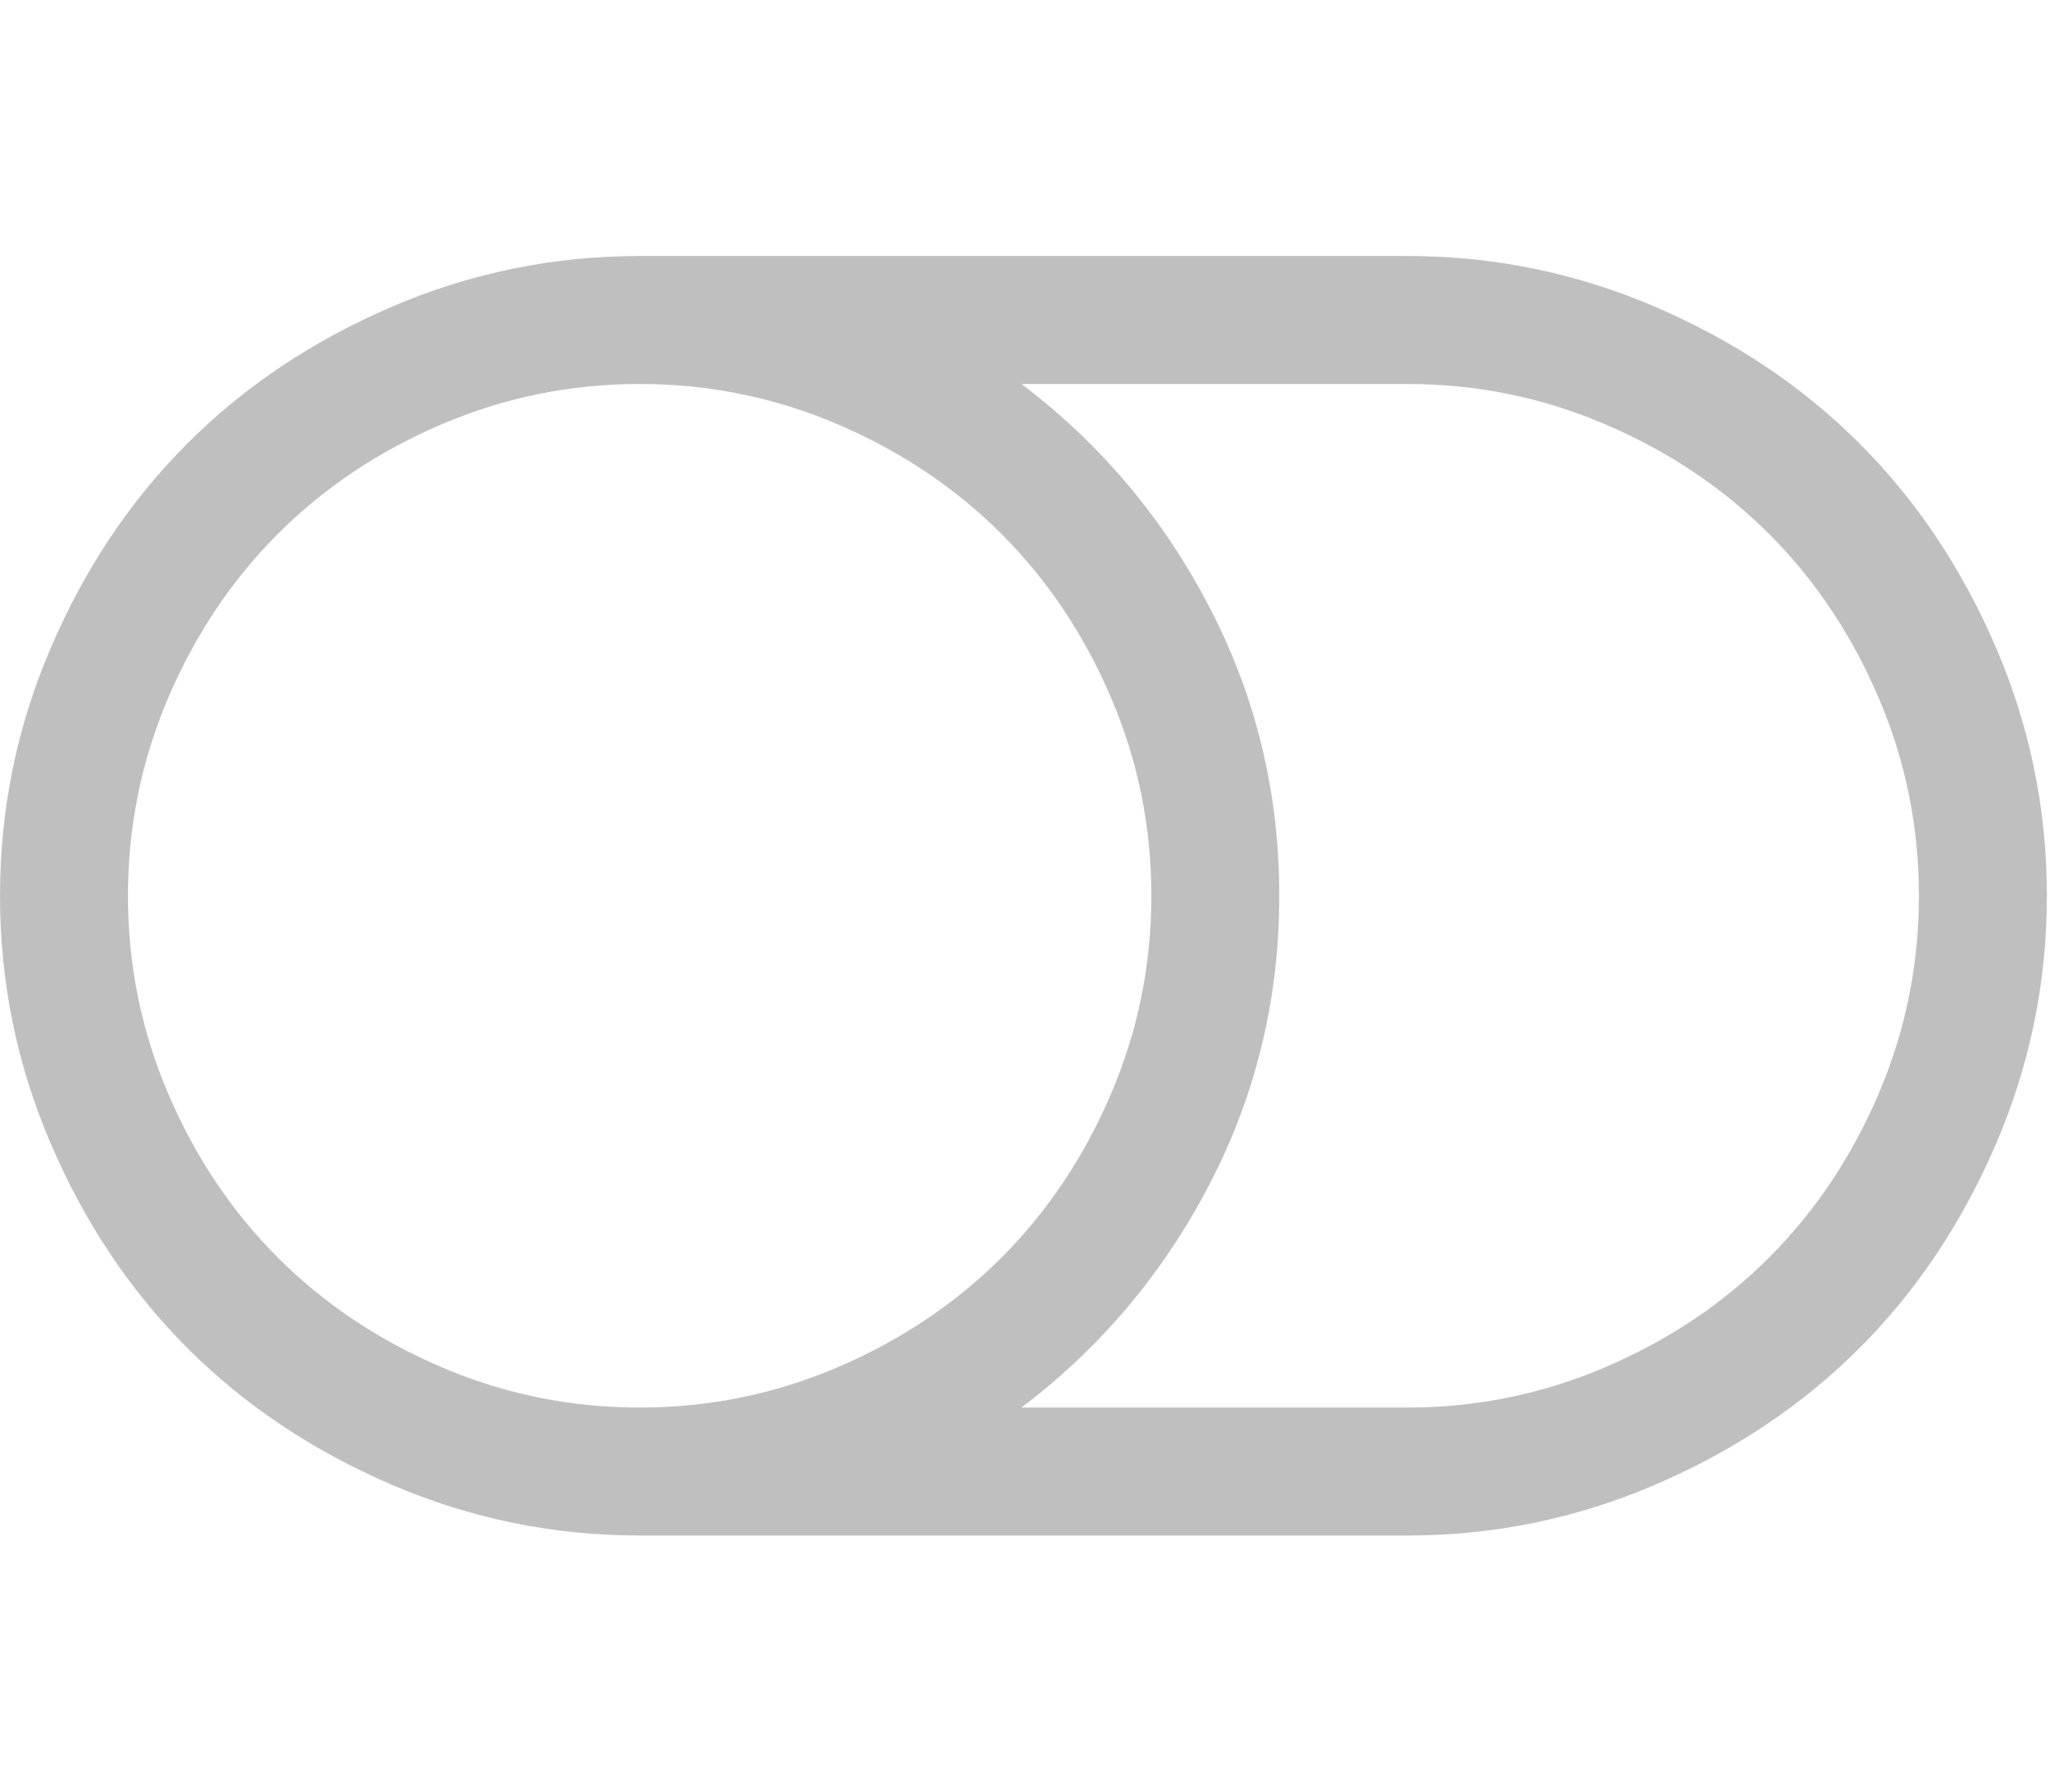
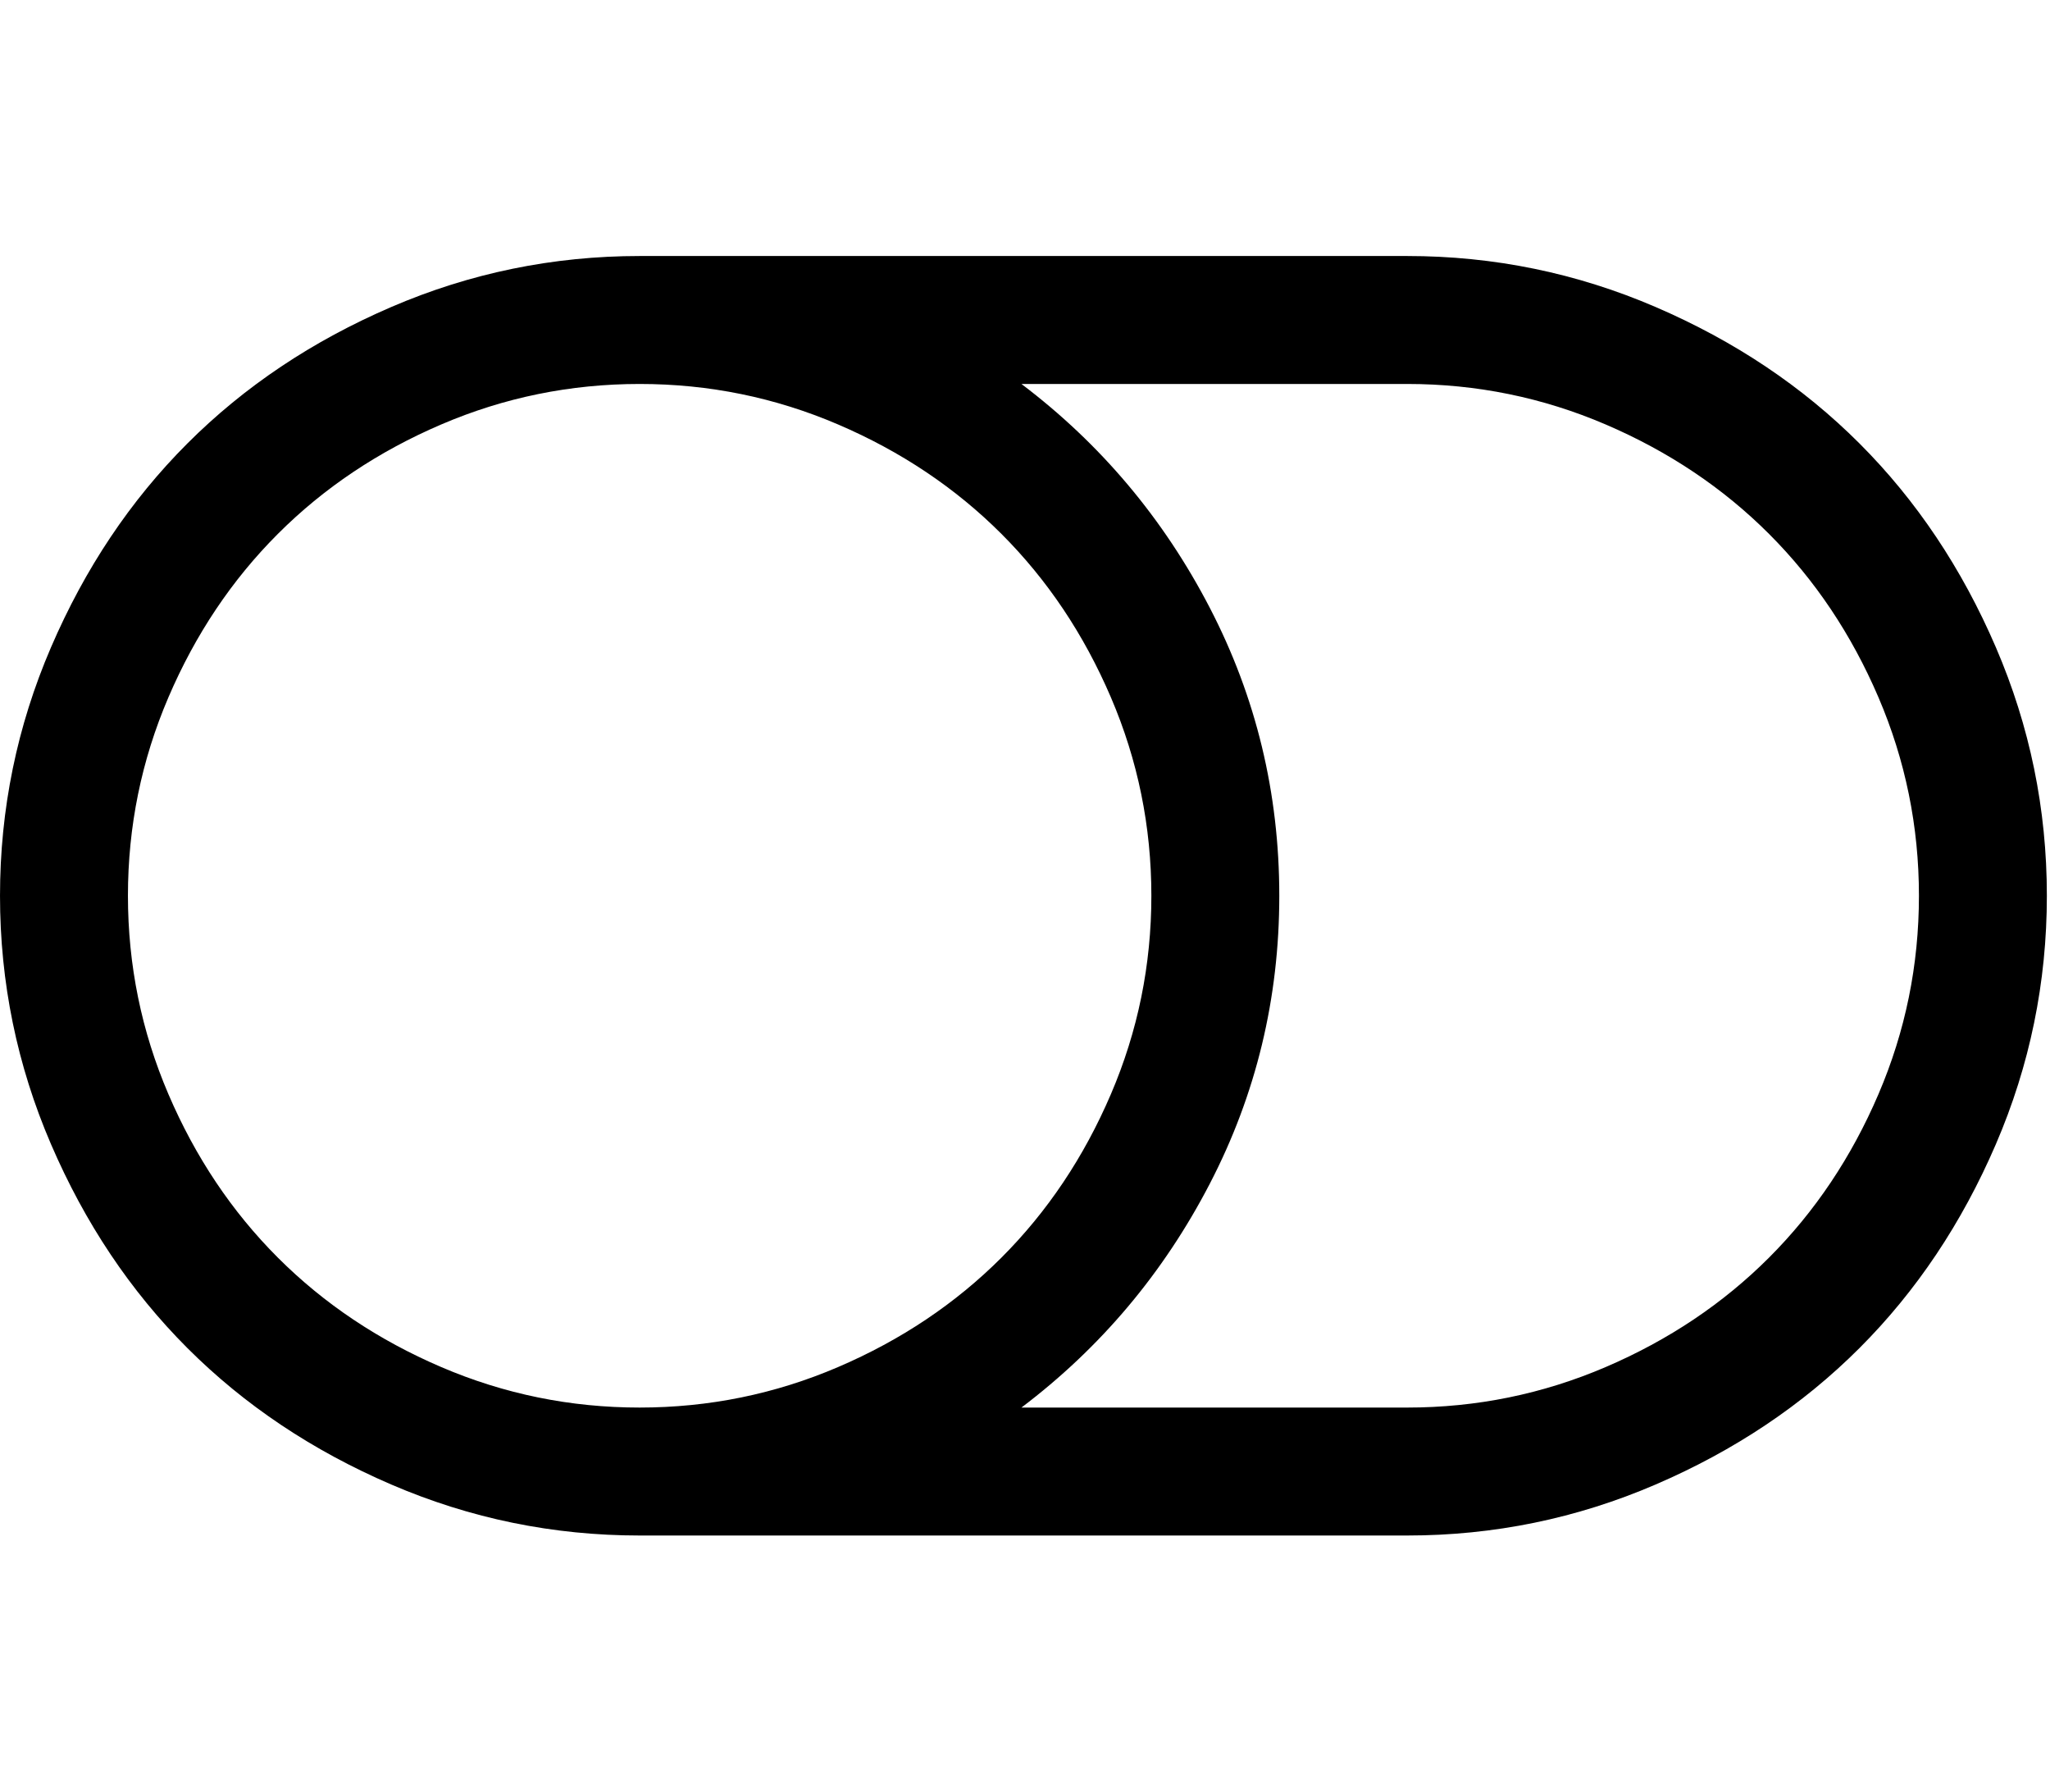
<svg xmlns="http://www.w3.org/2000/svg" t="1506886695317" class="icon" style="" viewBox="0 0 1172 1024" version="1.1" p-id="16039" width="54.938" height="48">
  <defs>
    <style type="text/css" />
  </defs>
-   <path d="M658.244 512.033q0-59.425-23.141-113.421t-62.567-93.423-93.423-62.567-113.421-23.141-113.421 23.141-93.423 62.567-62.567 93.423-23.141 113.421 23.141 113.421 62.567 93.423 93.423 62.567 113.421 23.141 113.421-23.141 93.423-62.567 62.567-93.423 23.141-113.421zm438.829 0q0-59.425-23.141-113.421t-62.567-93.423-93.423-62.567-113.421-23.141l-220.557 0q67.996 51.425 107.707 127.992t39.712 164.561-39.712 164.561-107.707 127.992l220.557 0q59.425 0 113.421-23.141t93.423-62.567 62.567-93.423 23.141-113.421zm73.138 0q0 74.281-29.141 141.991t-77.995 116.564-116.564 77.995-141.991 29.141l-438.829 0q-74.281 0-141.991-29.141t-116.564-77.995-77.995-116.564-29.141-141.991 29.141-141.991 77.995-116.564 116.564-77.995 141.991-29.141l438.829 0q74.281 0 141.991 29.141t116.564 77.995 77.995 116.564 29.141 141.991z" p-id="16040" fill="#bfbfbf" />
+   <path d="M658.244 512.033q0-59.425-23.141-113.421t-62.567-93.423-93.423-62.567-113.421-23.141-113.421 23.141-93.423 62.567-62.567 93.423-23.141 113.421 23.141 113.421 62.567 93.423 93.423 62.567 113.421 23.141 113.421-23.141 93.423-62.567 62.567-93.423 23.141-113.421zm438.829 0q0-59.425-23.141-113.421t-62.567-93.423-93.423-62.567-113.421-23.141l-220.557 0q67.996 51.425 107.707 127.992t39.712 164.561-39.712 164.561-107.707 127.992l220.557 0q59.425 0 113.421-23.141t93.423-62.567 62.567-93.423 23.141-113.421zm73.138 0q0 74.281-29.141 141.991t-77.995 116.564-116.564 77.995-141.991 29.141l-438.829 0q-74.281 0-141.991-29.141t-116.564-77.995-77.995-116.564-29.141-141.991 29.141-141.991 77.995-116.564 116.564-77.995 141.991-29.141l438.829 0q74.281 0 141.991 29.141t116.564 77.995 77.995 116.564 29.141 141.991z" p-id="16040" fill="black" />
</svg>
